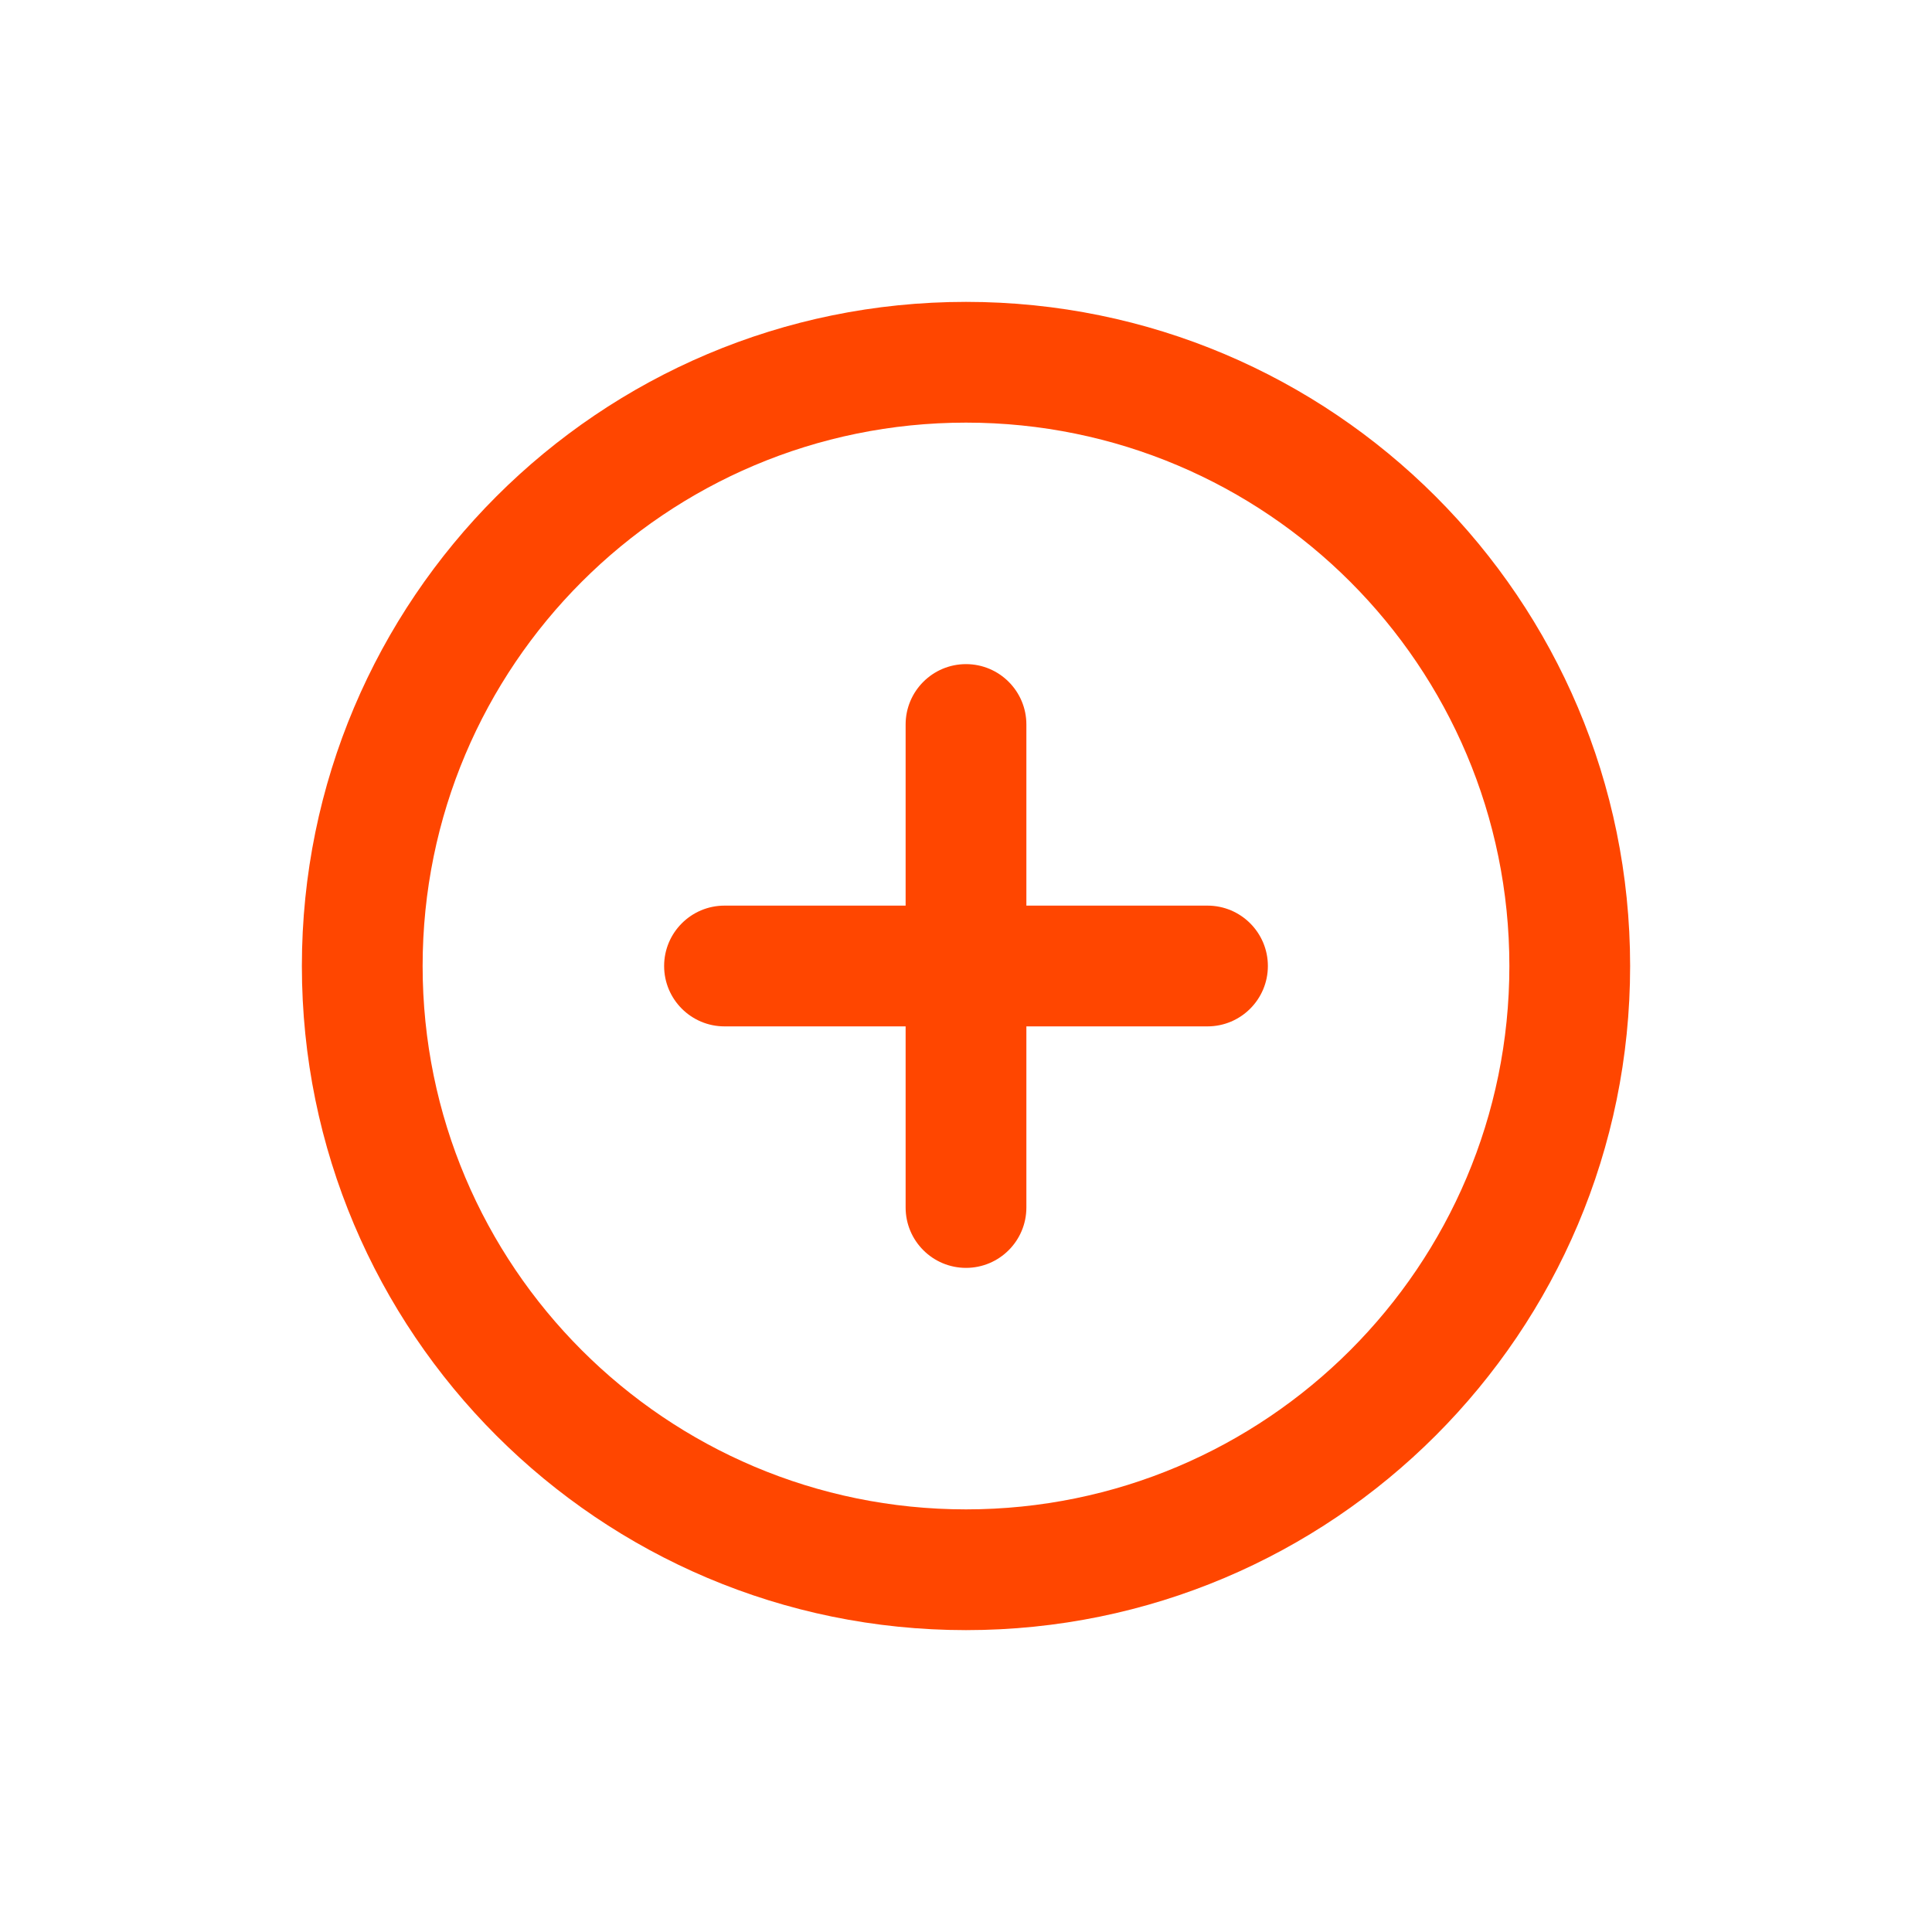
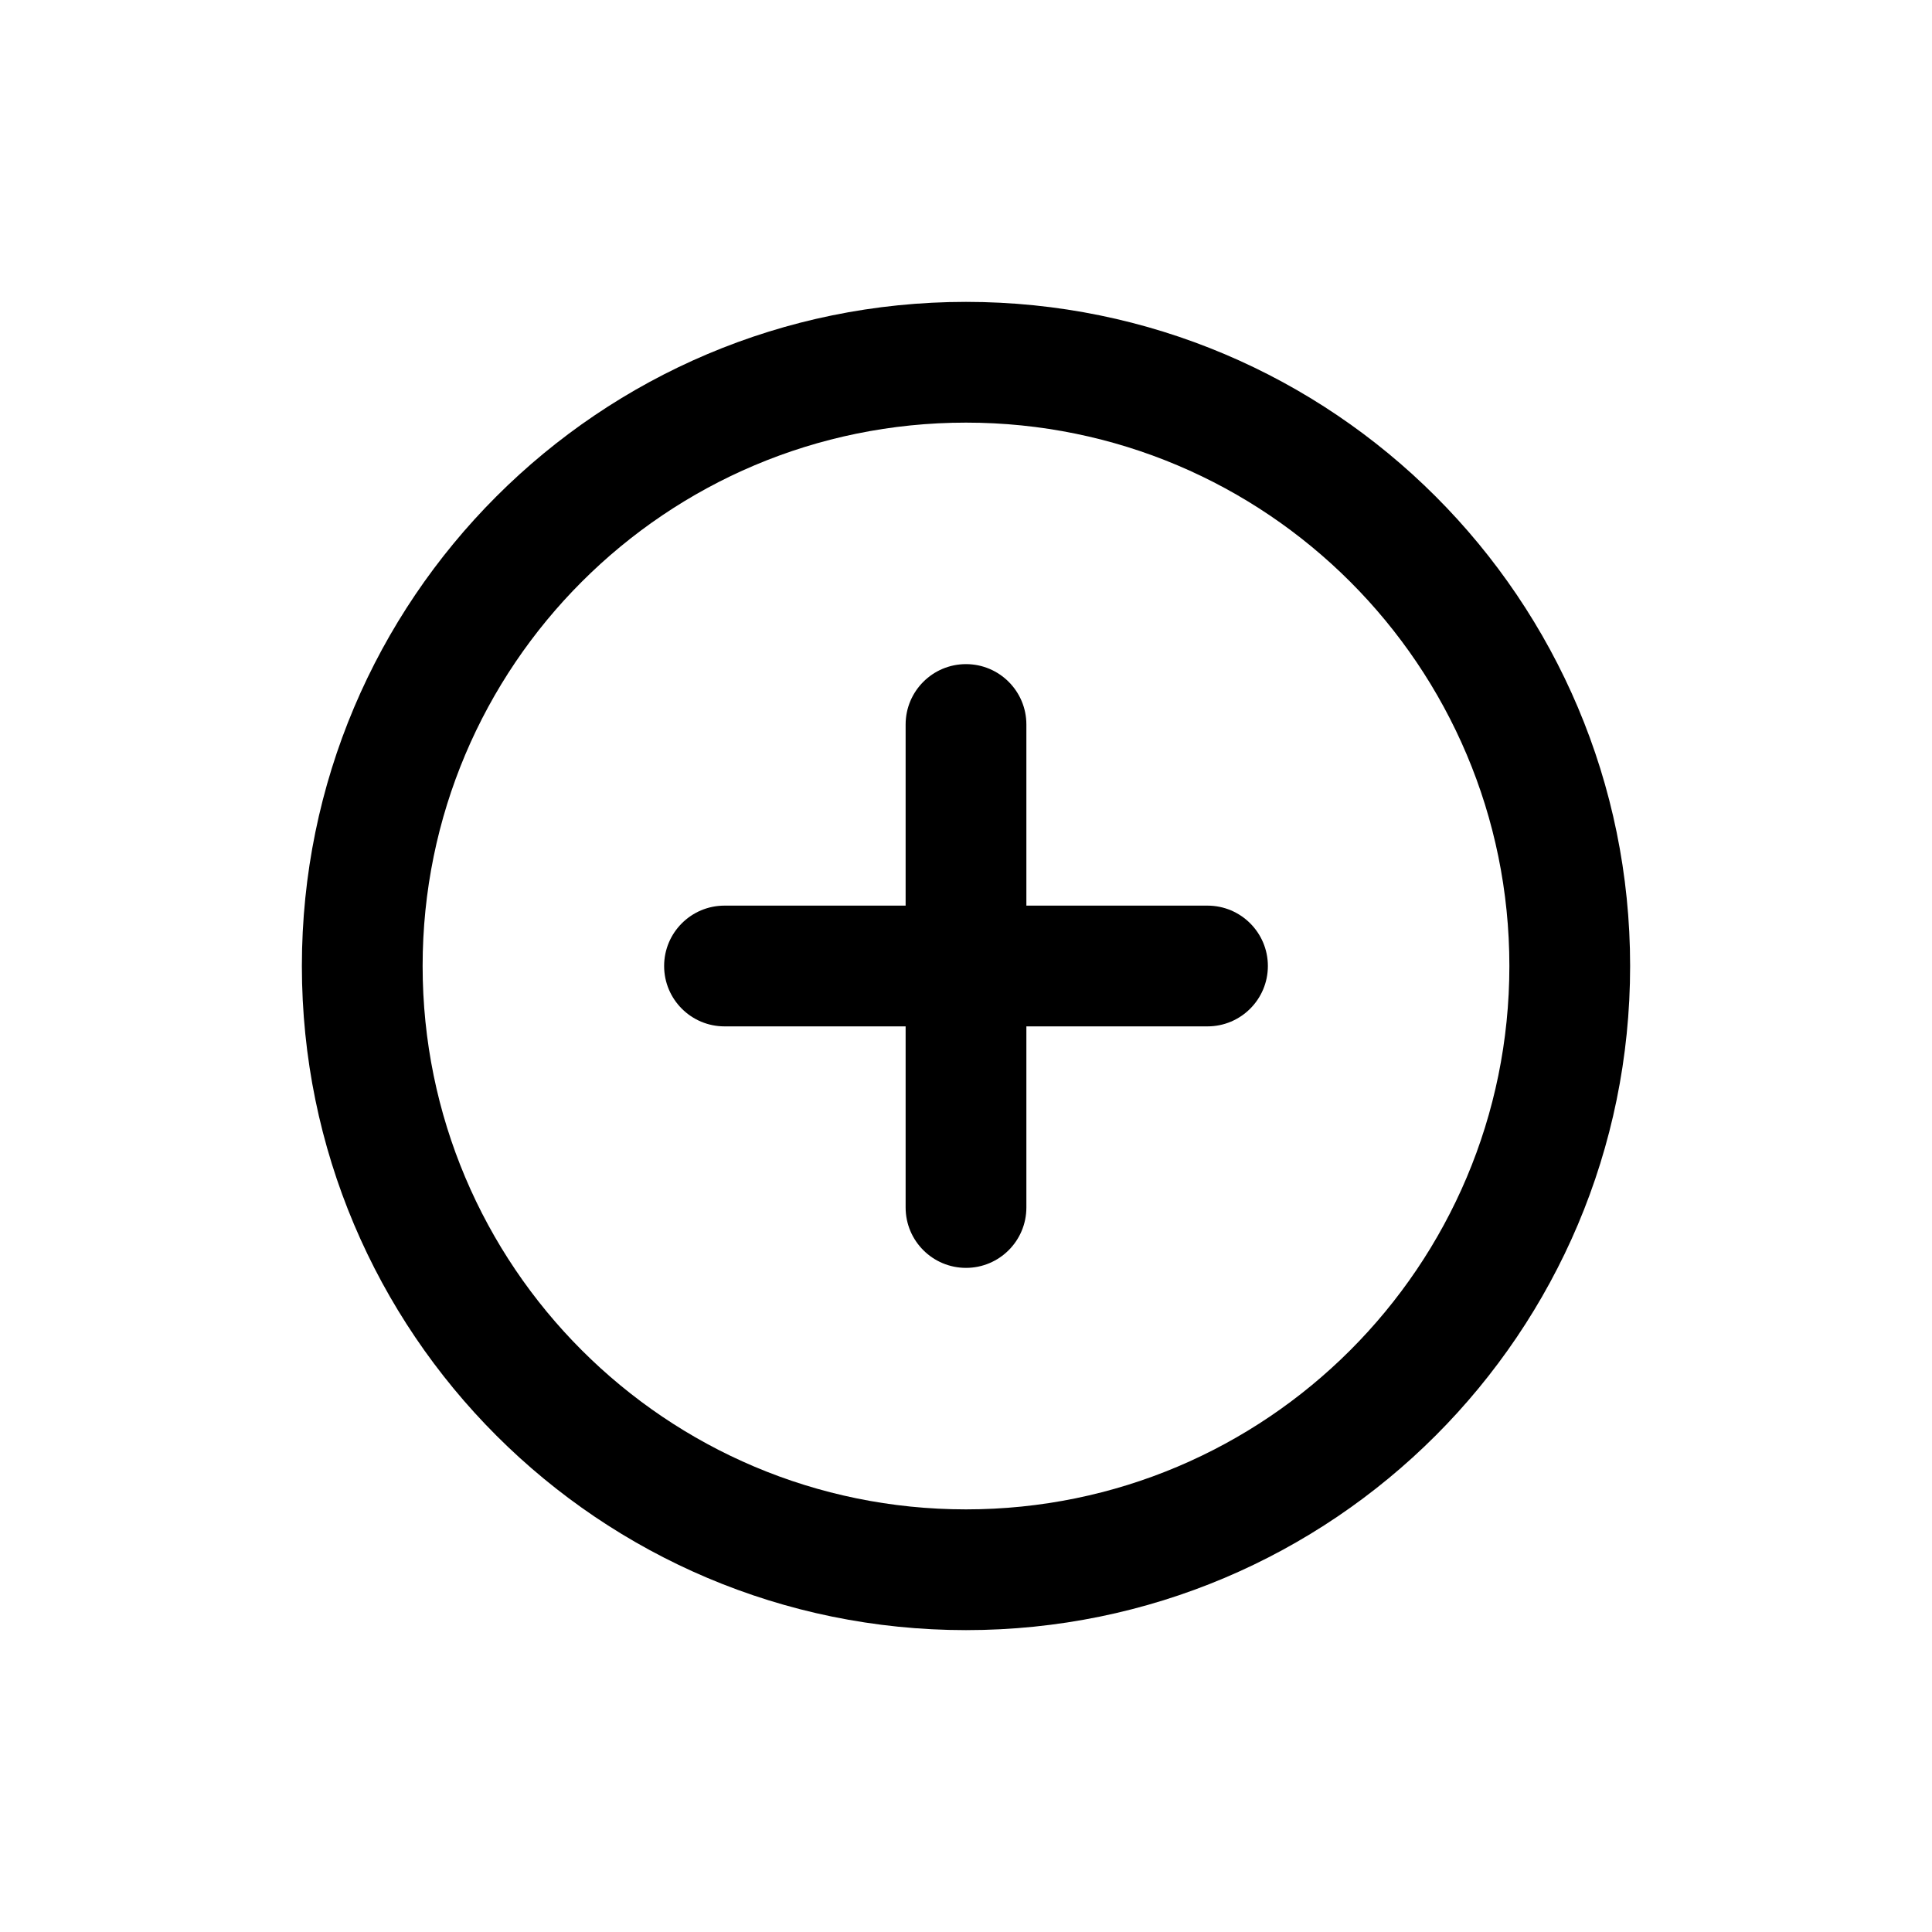
- <svg xmlns="http://www.w3.org/2000/svg" height="100px" width="100px" fill="#ff4600" viewBox="0 0 32 32" version="1.1" x="0px" y="0px">
+ <svg xmlns="http://www.w3.org/2000/svg" height="100px" width="100px" fill="#000000" viewBox="0 0 32 32" version="1.1" x="0px" y="0px">
  <g stroke="none" stroke-width="1" fill="none" fill-rule="evenodd">
-     <path d="M16,27 C9.925,27 5,22.075 5,16 C5,9.925 9.925,5 16,5 C22.075,5 27,9.925 27,16 C27,22.075 22.075,27 16,27 Z M16,25 C20.971,25 25,20.971 25,16 C25,11.029 20.971,7 16,7 C11.029,7 7,11.029 7,16 C7,20.971 11.029,25 16,25 Z" fill="#ff4600" />
-     <path d="M15,12 C15,11.448 15.448,11 16,11 C16.552,11 17,11.448 17,12 L17,20 C17,20.552 16.552,21 16,21 C15.448,21 15,20.552 15,20 L15,12 Z" fill="#ff4600" />
-     <path d="M12,17 C11.448,17 11,16.552 11,16 C11,15.448 11.448,15 12,15 L20,15 C20.552,15 21,15.448 21,16 C21,16.552 20.552,17 20,17 L12,17 Z" fill="#ff4600" />
+     <path d="M16,27 C9.925,27 5,22.075 5,16 C5,9.925 9.925,5 16,5 C22.075,5 27,9.925 27,16 C27,22.075 22.075,27 16,27 Z M16,25 C20.971,25 25,20.971 25,16 C25,11.029 20.971,7 16,7 C11.029,7 7,11.029 7,16 C7,20.971 11.029,25 16,25 Z" fill="#000000" />
+     <path d="M15,12 C15,11.448 15.448,11 16,11 C16.552,11 17,11.448 17,12 L17,20 C17,20.552 16.552,21 16,21 C15.448,21 15,20.552 15,20 L15,12 Z" fill="#000000" />
+     <path d="M12,17 C11.448,17 11,16.552 11,16 C11,15.448 11.448,15 12,15 L20,15 C20.552,15 21,15.448 21,16 C21,16.552 20.552,17 20,17 L12,17 Z" fill="#000000" />
  </g>
</svg>
